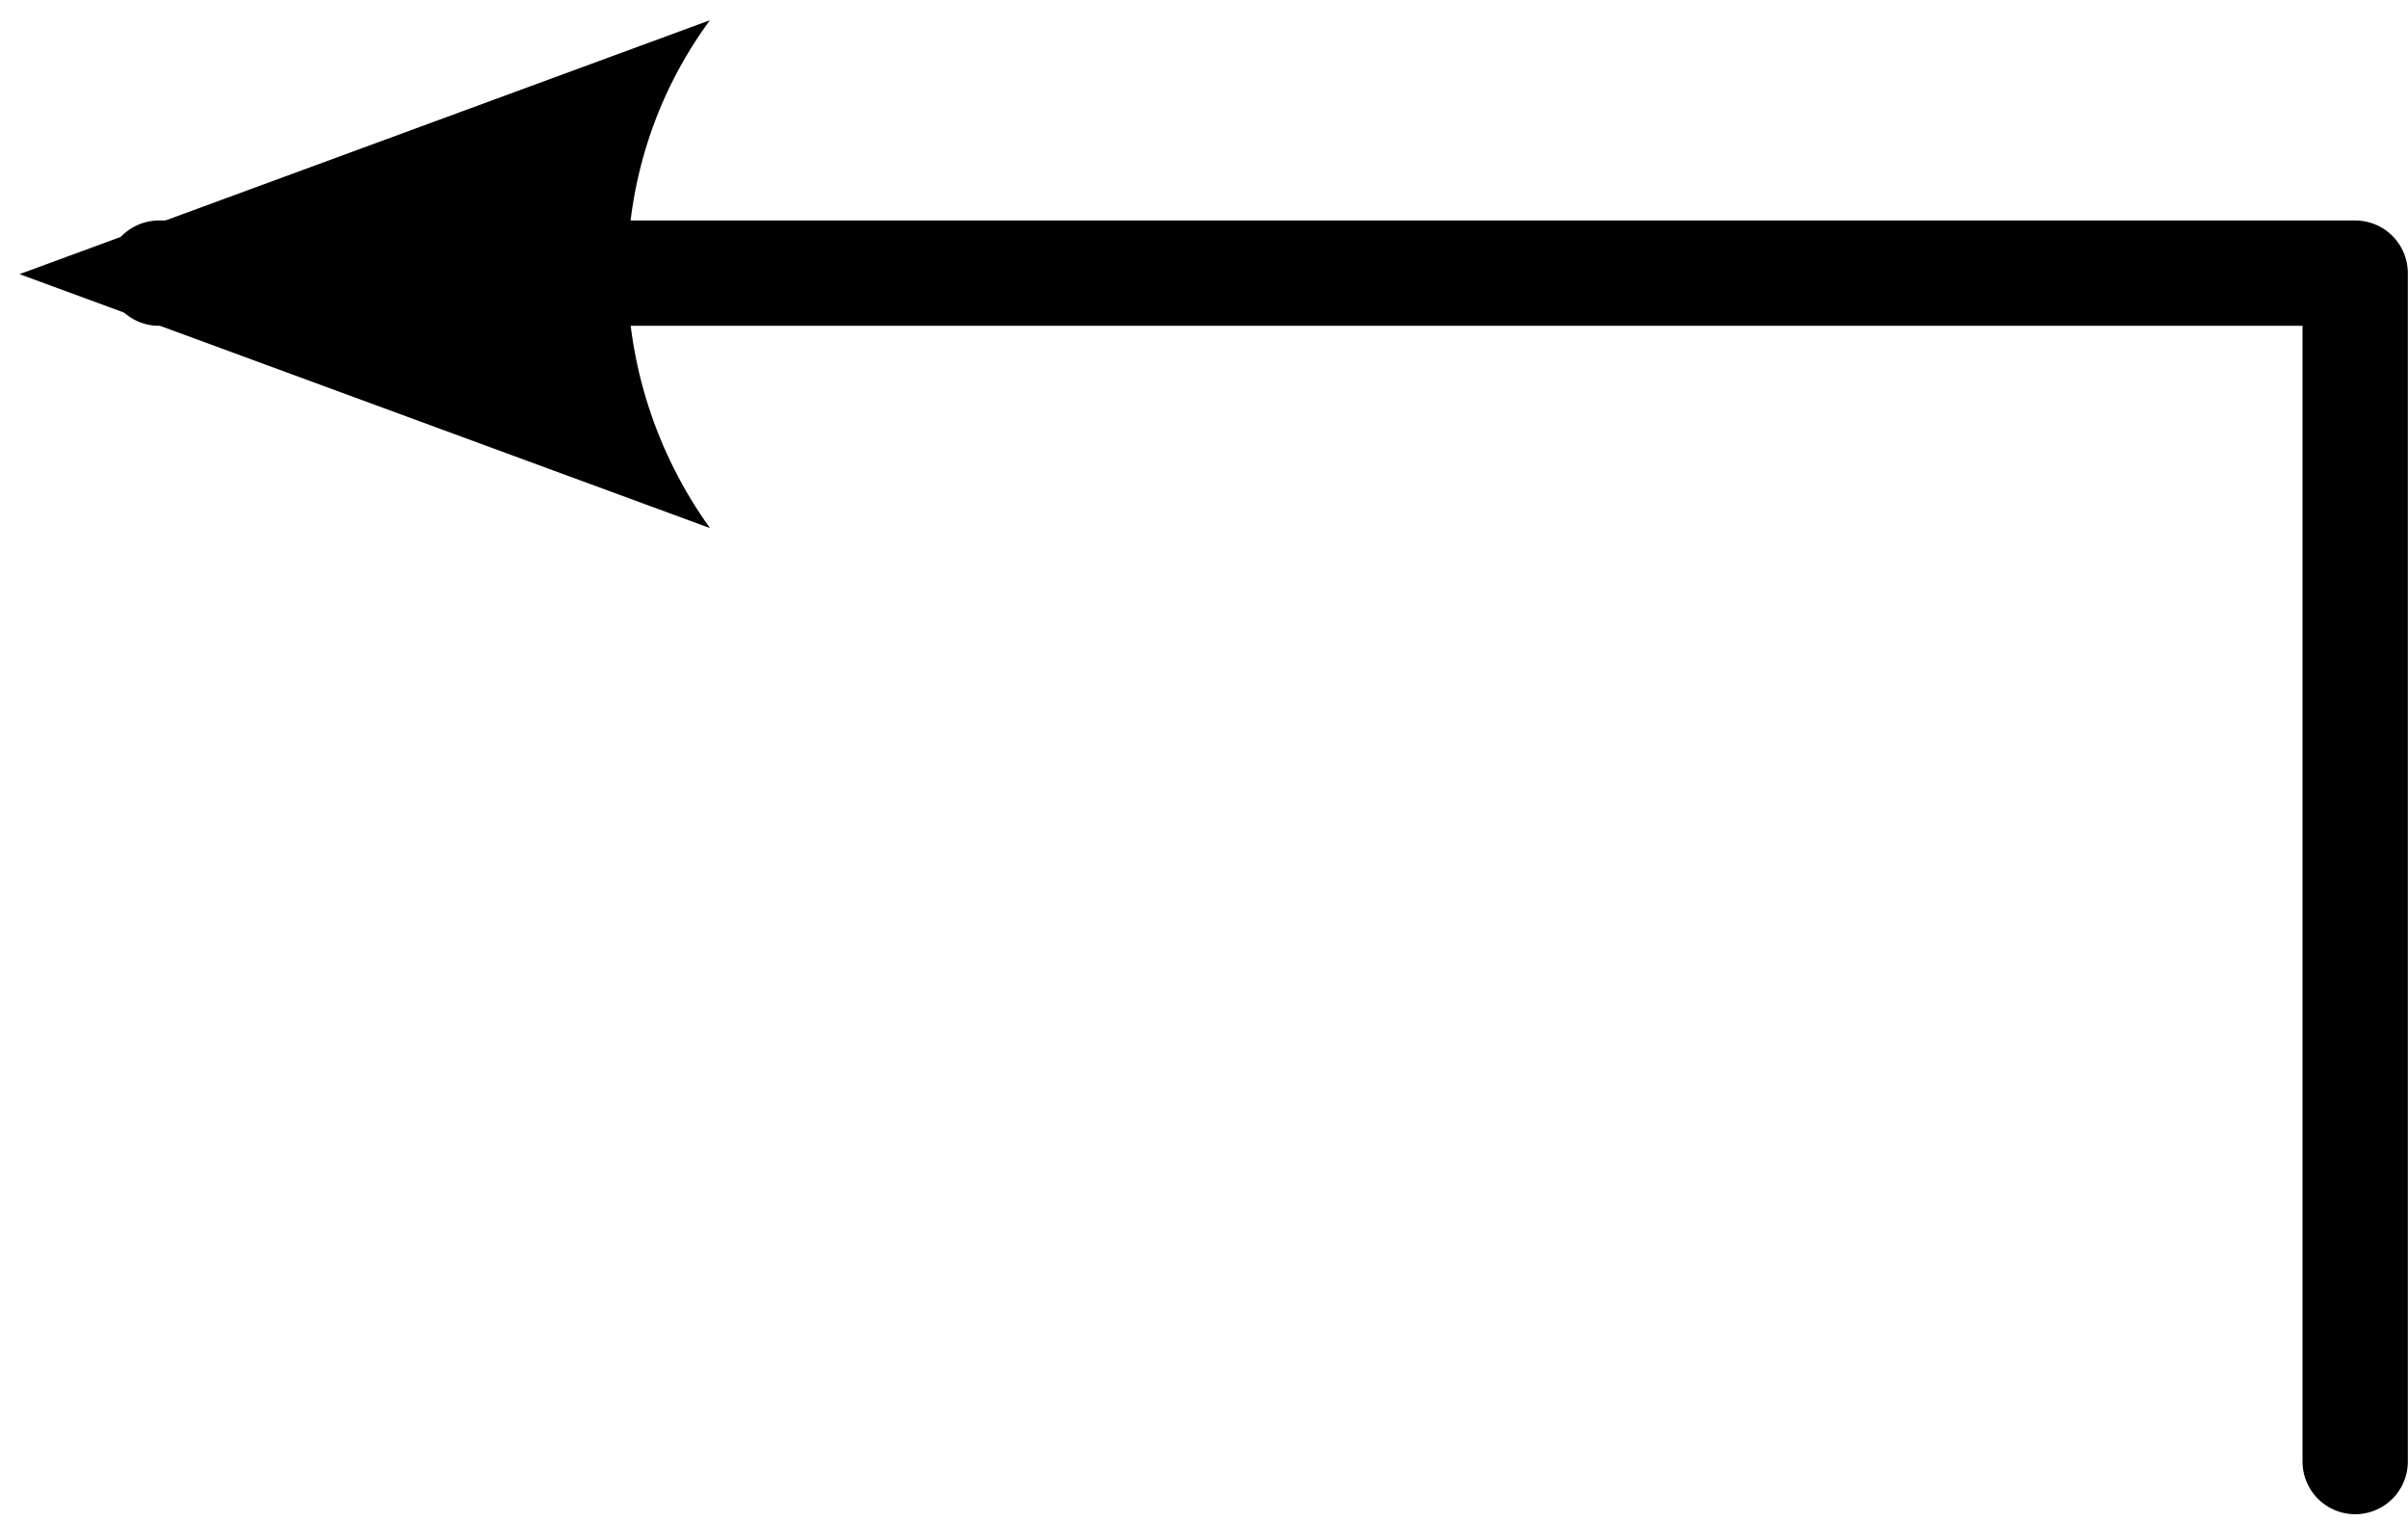
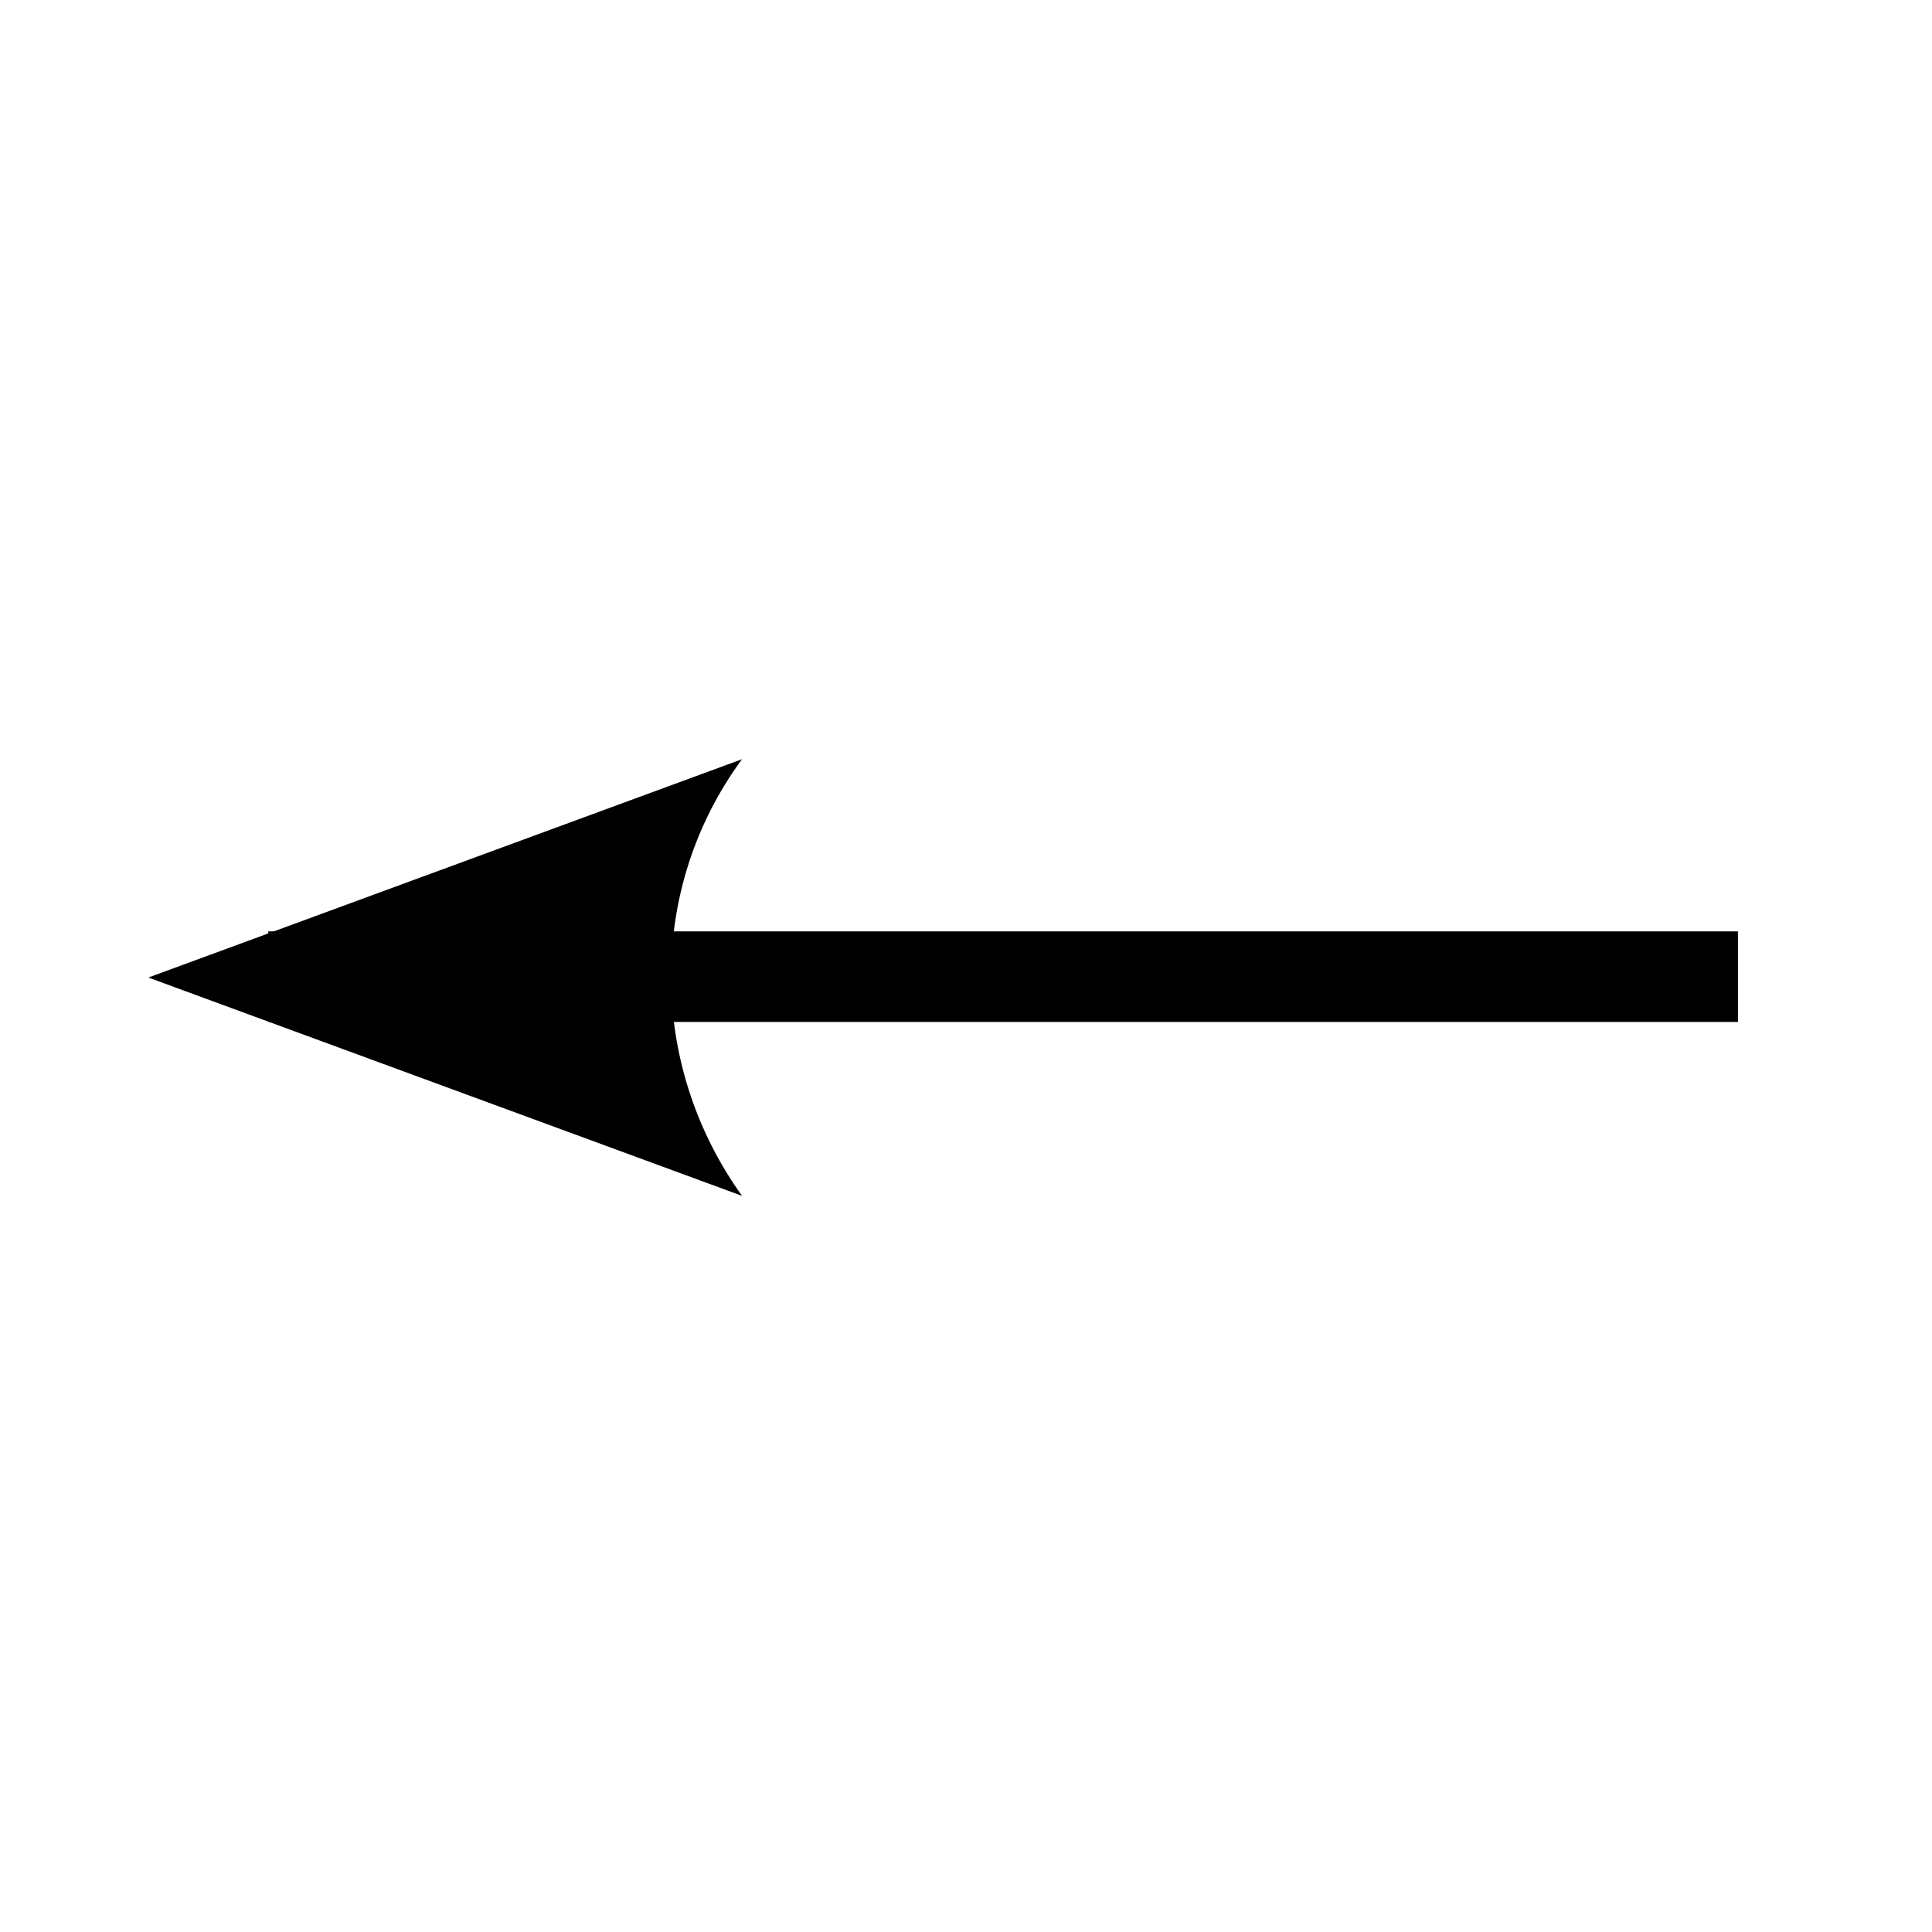
- <svg xmlns="http://www.w3.org/2000/svg" width="56.089" height="35.41" id="svg2" version="1.1">
+ <svg xmlns="http://www.w3.org/2000/svg" xmlns:xlink="http://www.w3.org/1999/xlink" width="64" height="64" id="svg2" version="1.1">
  <defs id="defs4">
+     <marker orient="auto" refY="0.0" refX="0.0" id="Arrow2Mstart" style="overflow:visible">
+       <path id="path4179" style="fill-rule:evenodd;stroke-width:0.625;stroke-linejoin:round" d="M 8.719,4.034 L -2.207,0.016 L 8.719,-4.002 C 6.973,-1.63 6.983,1.616 8.719,4.034 z " transform="scale(0.6) translate(0,0)" />
+     </marker>
+     <marker orient="auto" refY="0" refX="0" id="Arrow2Lstart" style="overflow:visible">
+       <path id="path4173" style="fill-rule:evenodd;stroke-width:0.625;stroke-linejoin:round" d="M 8.719,4.034 -2.207,0.016 8.719,-4.002 c -1.745,2.372 -1.735,5.617 -6e-7,8.035 z" transform="matrix(1.1,0,0,1.1,1.1,0)" />
+     </marker>
+     <marker orient="auto" refY="0" refX="0" id="Arrow1Sstart" style="overflow:visible">
+       <path id="path4167" d="M 0,0 5,-5 -12.5,0 5,5 0,0 z" style="fill-rule:evenodd;stroke:#000000;stroke-width:1pt" transform="matrix(0.2,0,0,0.2,1.2,0)" />
+     </marker>
+     <marker orient="auto" refY="0" refX="0" id="Arrow1Lstart" style="overflow:visible">
+       <path id="path4155" d="M 0,0 5,-5 -12.5,0 5,5 0,0 z" style="fill-rule:evenodd;stroke:#000000;stroke-width:1pt" transform="matrix(0.8,0,0,0.8,10,0)" />
+     </marker>
    <marker orient="auto" refY="0" refX="0" id="Arrow2Mend" style="overflow:visible">
      <path id="path3786" style="fill-rule:evenodd;stroke-width:0.625;stroke-linejoin:round" d="M 8.719,4.034 -2.207,0.016 8.719,-4.002 c -1.745,2.372 -1.735,5.617 -6e-7,8.035 z" transform="scale(-0.6,-0.6)" />
    </marker>
    <marker orient="auto" refY="0" refX="0" id="Arrow1Lend" style="overflow:visible">
      <path id="path3762" d="M 0,0 5,-5 -12.5,0 5,5 0,0 z" style="fill-rule:evenodd;stroke:#000000;stroke-width:1pt" transform="matrix(-0.8,0,0,-0.8,-10,0)" />
    </marker>
+     <linearGradient xlink:href="#linearGradient3755" id="linearGradient3761" x1="676.946" y1="645.635" x2="775.995" y2="75.635" gradientUnits="userSpaceOnUse" />
+     <linearGradient id="linearGradient3755">
+       <stop style="stop-color:#0015d2;stop-opacity:1" offset="0" id="stop3757" />
+       <stop style="stop-color:#00bcd2;stop-opacity:0;" offset="1" id="stop3759" />
+     </linearGradient>
+     <filter color-interpolation-filters="sRGB" id="filter3823">
+       <feFlood id="feFlood3825" flood-opacity="0.7" flood-color="rgb(0,0,0)" result="flood" />
+       <feComposite id="feComposite3827" in2="SourceGraphic" in="flood" operator="in" result="composite1" />
+       <feGaussianBlur id="feGaussianBlur3829" stdDeviation="3" result="blur" />
+       <feOffset id="feOffset3831" dx="0" dy="5" result="offset" />
+       <feComposite id="feComposite3833" in2="offset" in="SourceGraphic" operator="over" result="composite2" />
+     </filter>
  </defs>
-   <g id="layer1" transform="translate(-90.20044,-455.2974)">
-     <path style="fill:none;stroke:#000000;stroke-width:2.453;stroke-linecap:round;stroke-linejoin:round;stroke-miterlimit:4;stroke-opacity:1;stroke-dasharray:none;marker-end:url(#Arrow2Mend)" d="m 145.059,489.339 0,-27.68 -51.156,0" id="path2985" />
+   <g id="layer1" transform="translate(-63.84738,-417.75)">
+     <path style="fill:none;stroke:#000000;stroke-width:3;stroke-linecap:butt;stroke-linejoin:round;stroke-miterlimit:4;stroke-opacity:1;stroke-dasharray:none;marker-start:url(#Arrow2Mstart);marker-end:none" d="m 72.734,450.103 48.685,0" id="path3001" />
  </g>
</svg>
